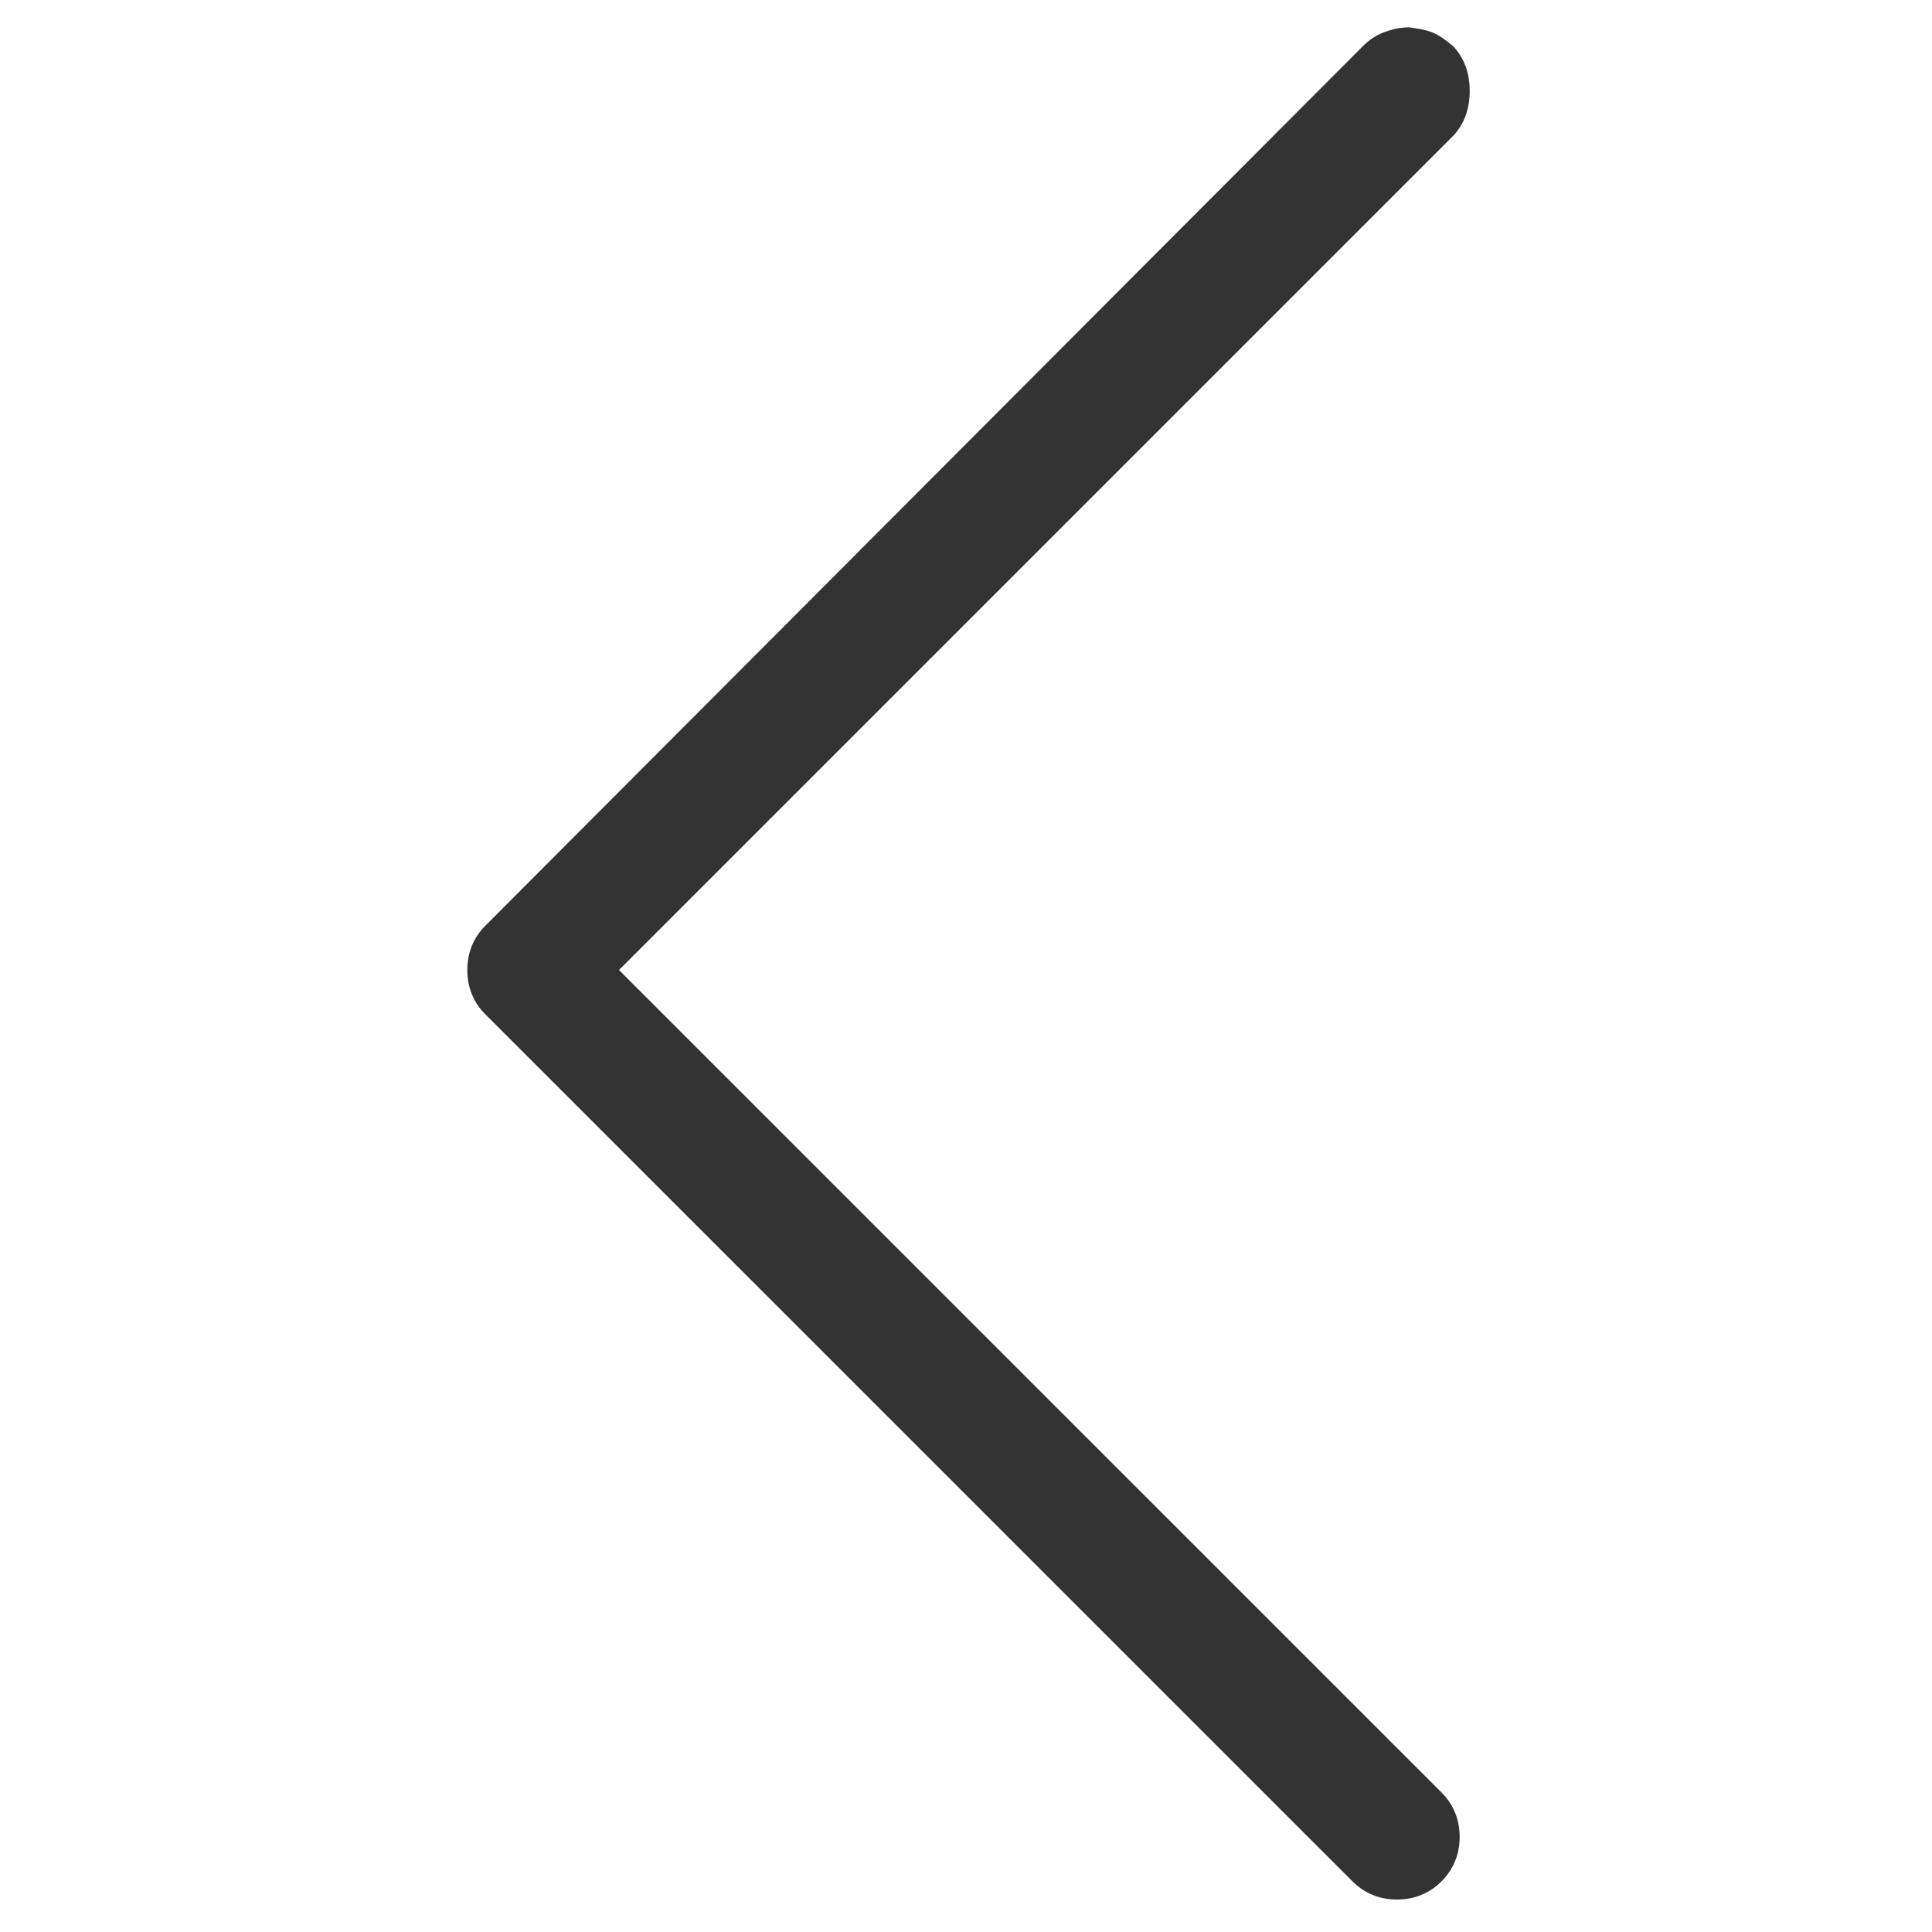
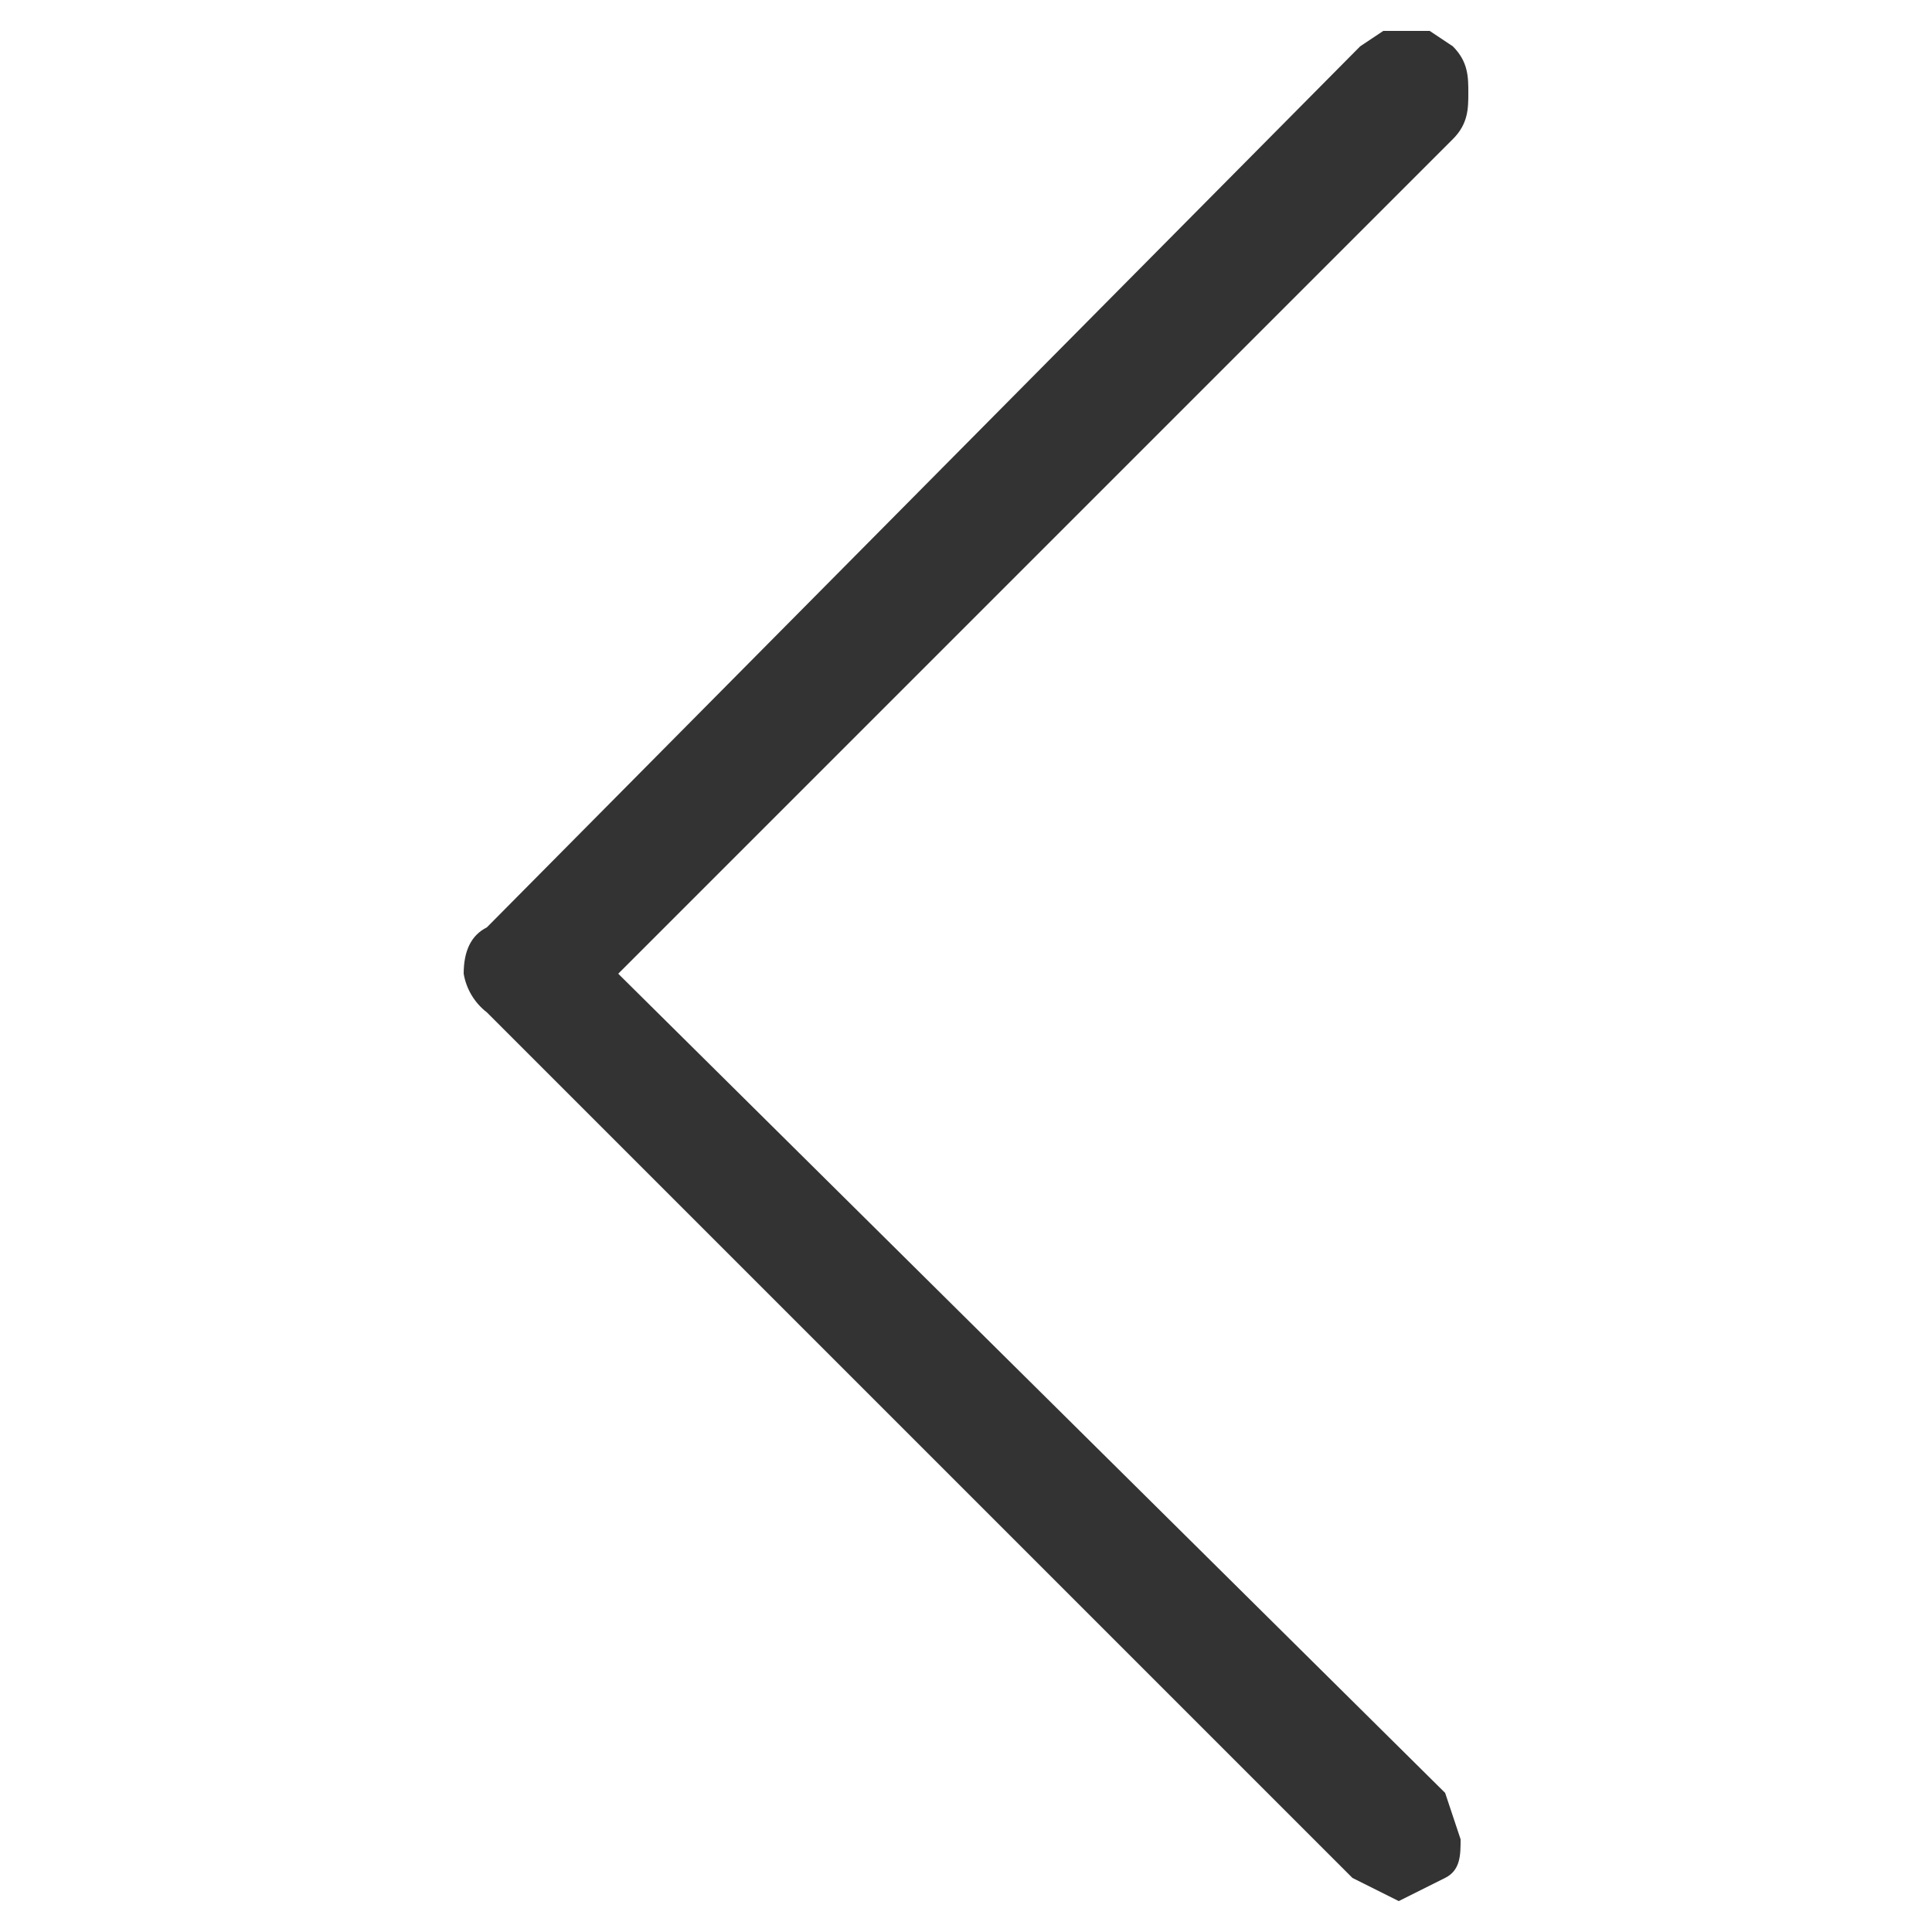
- <svg xmlns="http://www.w3.org/2000/svg" version="1.1" id="Layer_1" x="0px" y="0px" width="25px" height="25px" viewBox="0 0 25 25" enable-background="new 0 0 25 25" xml:space="preserve">
-   <path fill="#333333" d="M18.534,0.419c0.091,0.039,0.183,0.104,0.274,0.183c0.145,0.157,0.21,0.354,0.21,0.576  c0,0.222-0.065,0.418-0.21,0.576L8.01,12.552l10.643,10.642c0.156,0.156,0.235,0.354,0.235,0.575c0,0.223-0.079,0.419-0.235,0.576  c-0.158,0.157-0.354,0.235-0.576,0.235s-0.419-0.078-0.576-0.235L6.283,13.128c-0.158-0.156-0.236-0.353-0.236-0.576  c0-0.222,0.078-0.419,0.236-0.576L17.631,0.602c0.078-0.079,0.17-0.144,0.275-0.183c0.104-0.04,0.209-0.065,0.326-0.065  C18.324,0.367,18.43,0.379,18.534,0.419z" />
+ <svg xmlns="http://www.w3.org/2000/svg" width="25" height="25">
+   <path fill="#333" d="M18.5.4l.3.2c.2.2.2.4.2.6 0 .2 0 .4-.2.6L8 12.6l10.7 10.6.2.6c0 .2 0 .4-.2.5l-.6.3-.6-.3L6.3 13.1a.8.8 0 0 1-.3-.5c0-.3.1-.5.3-.6L17.6.6l.3-.2h.6z" />
</svg>
